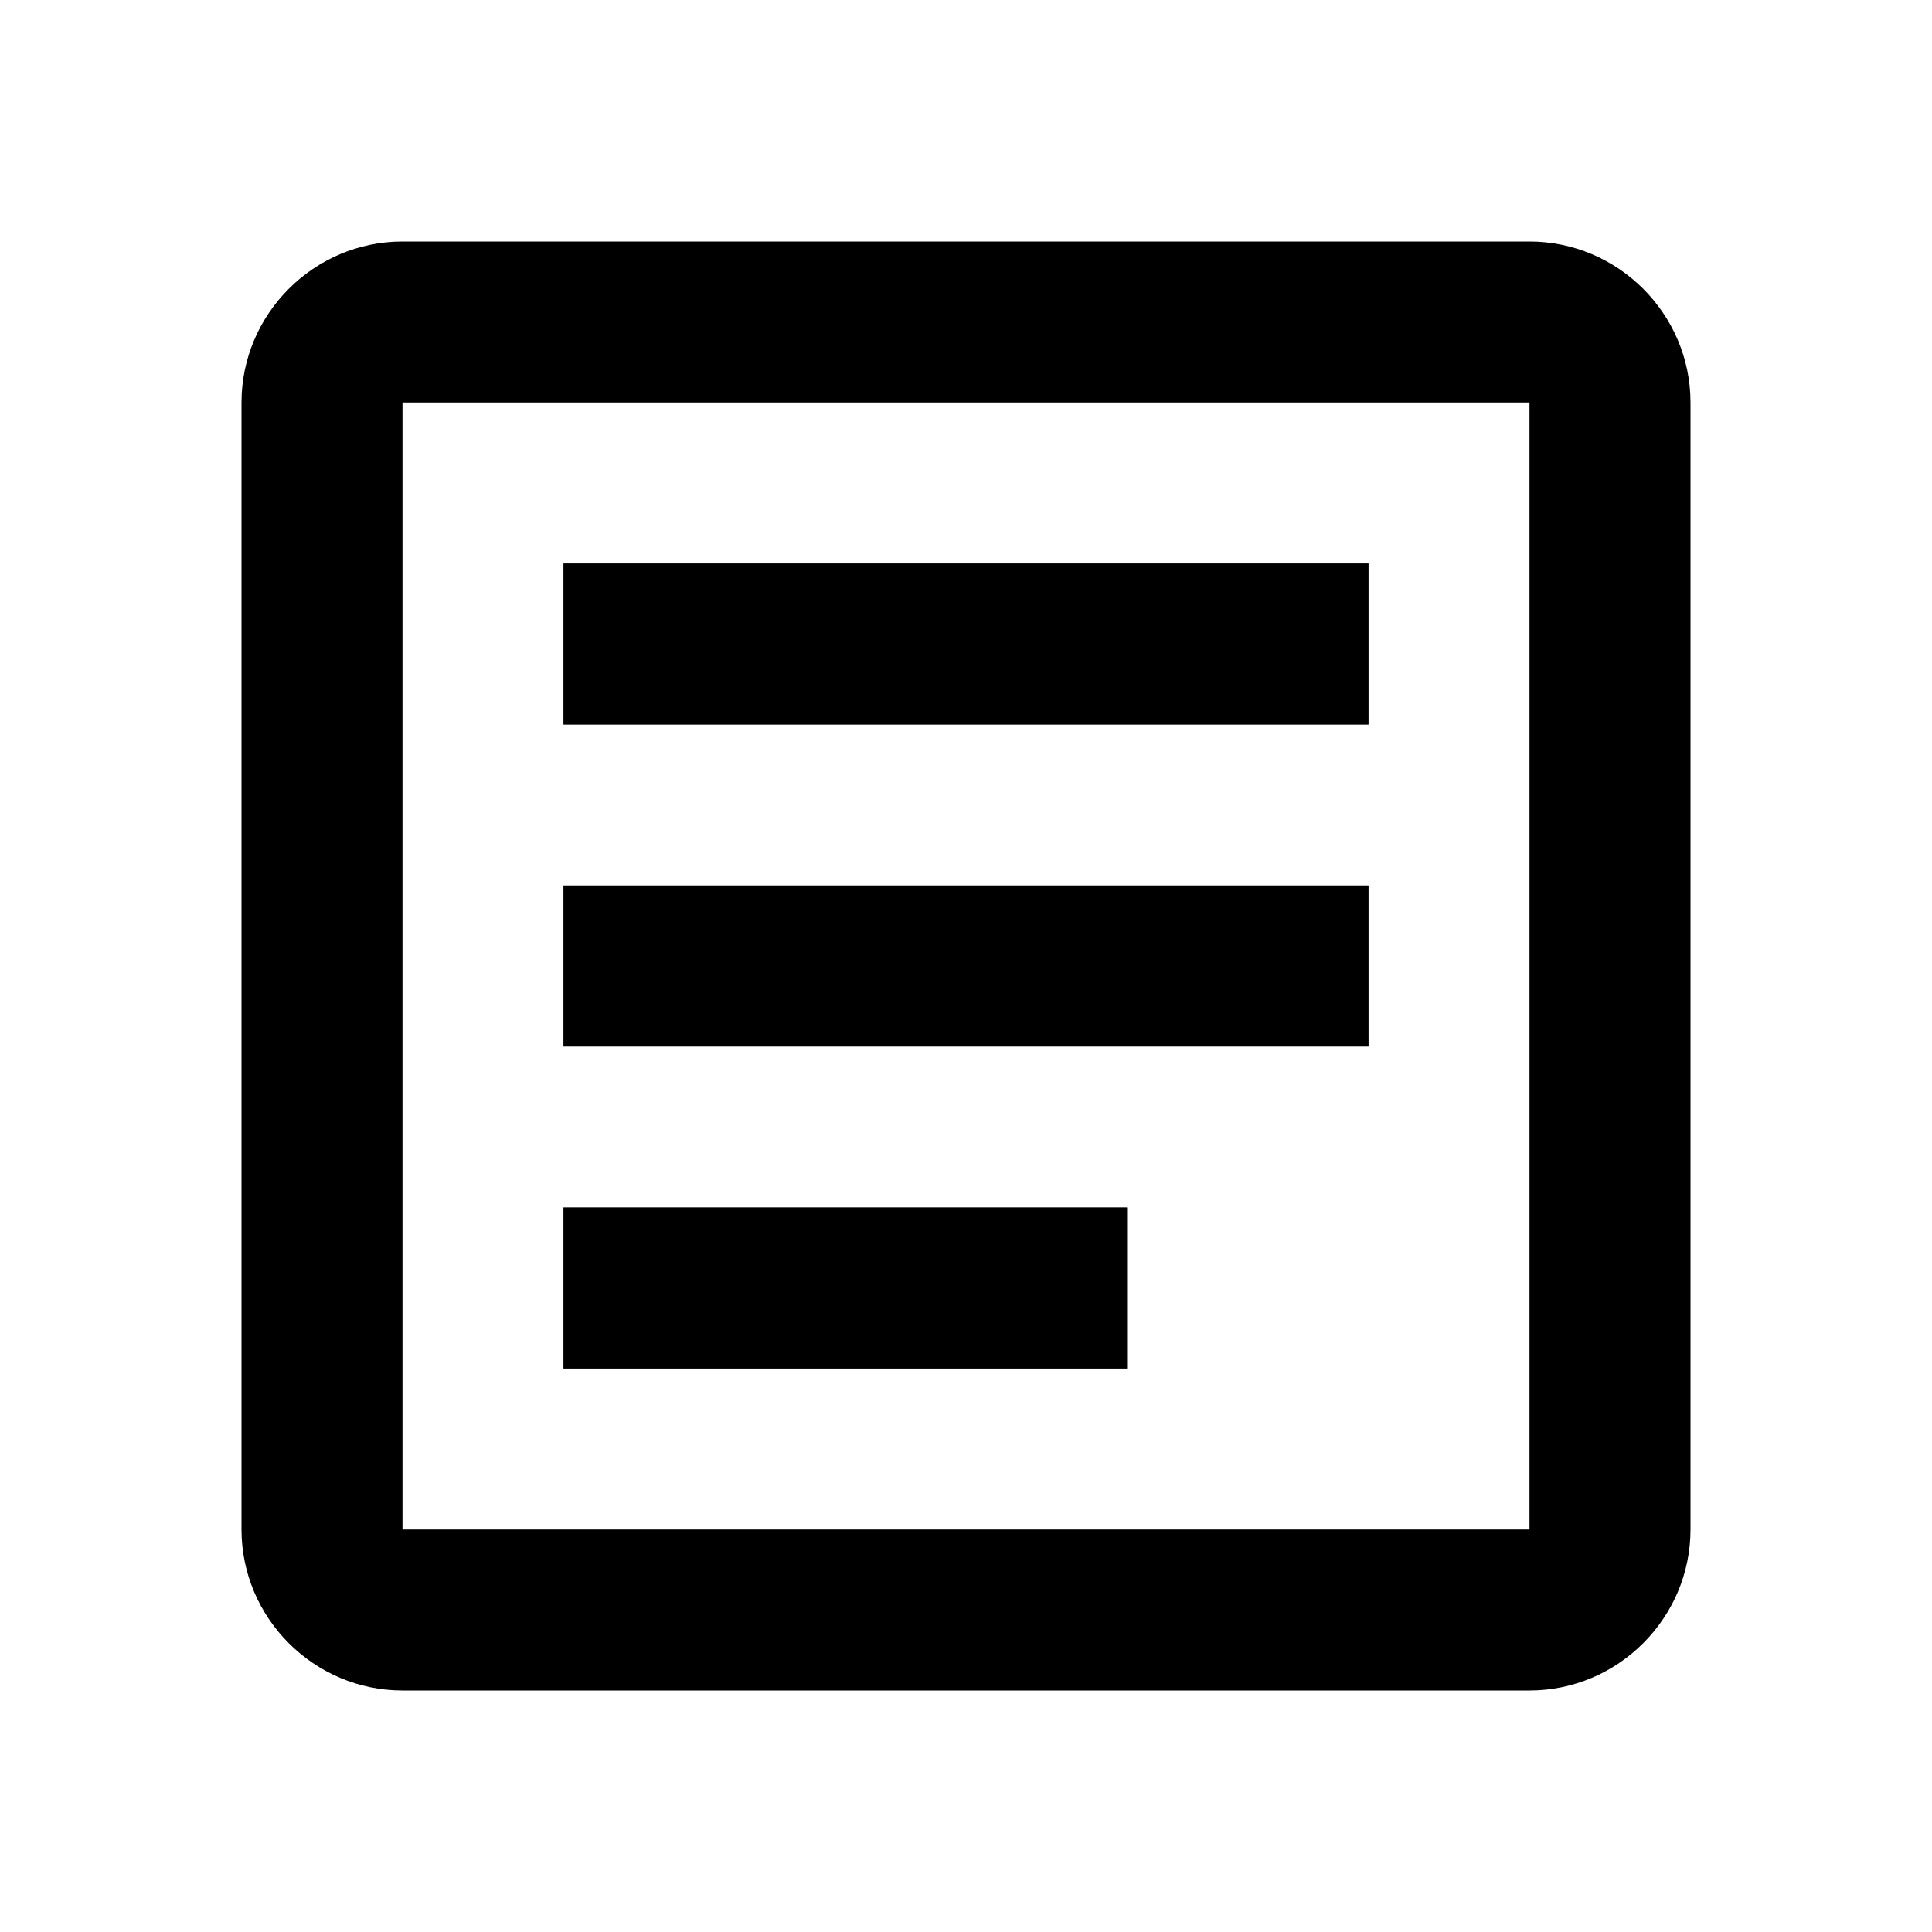
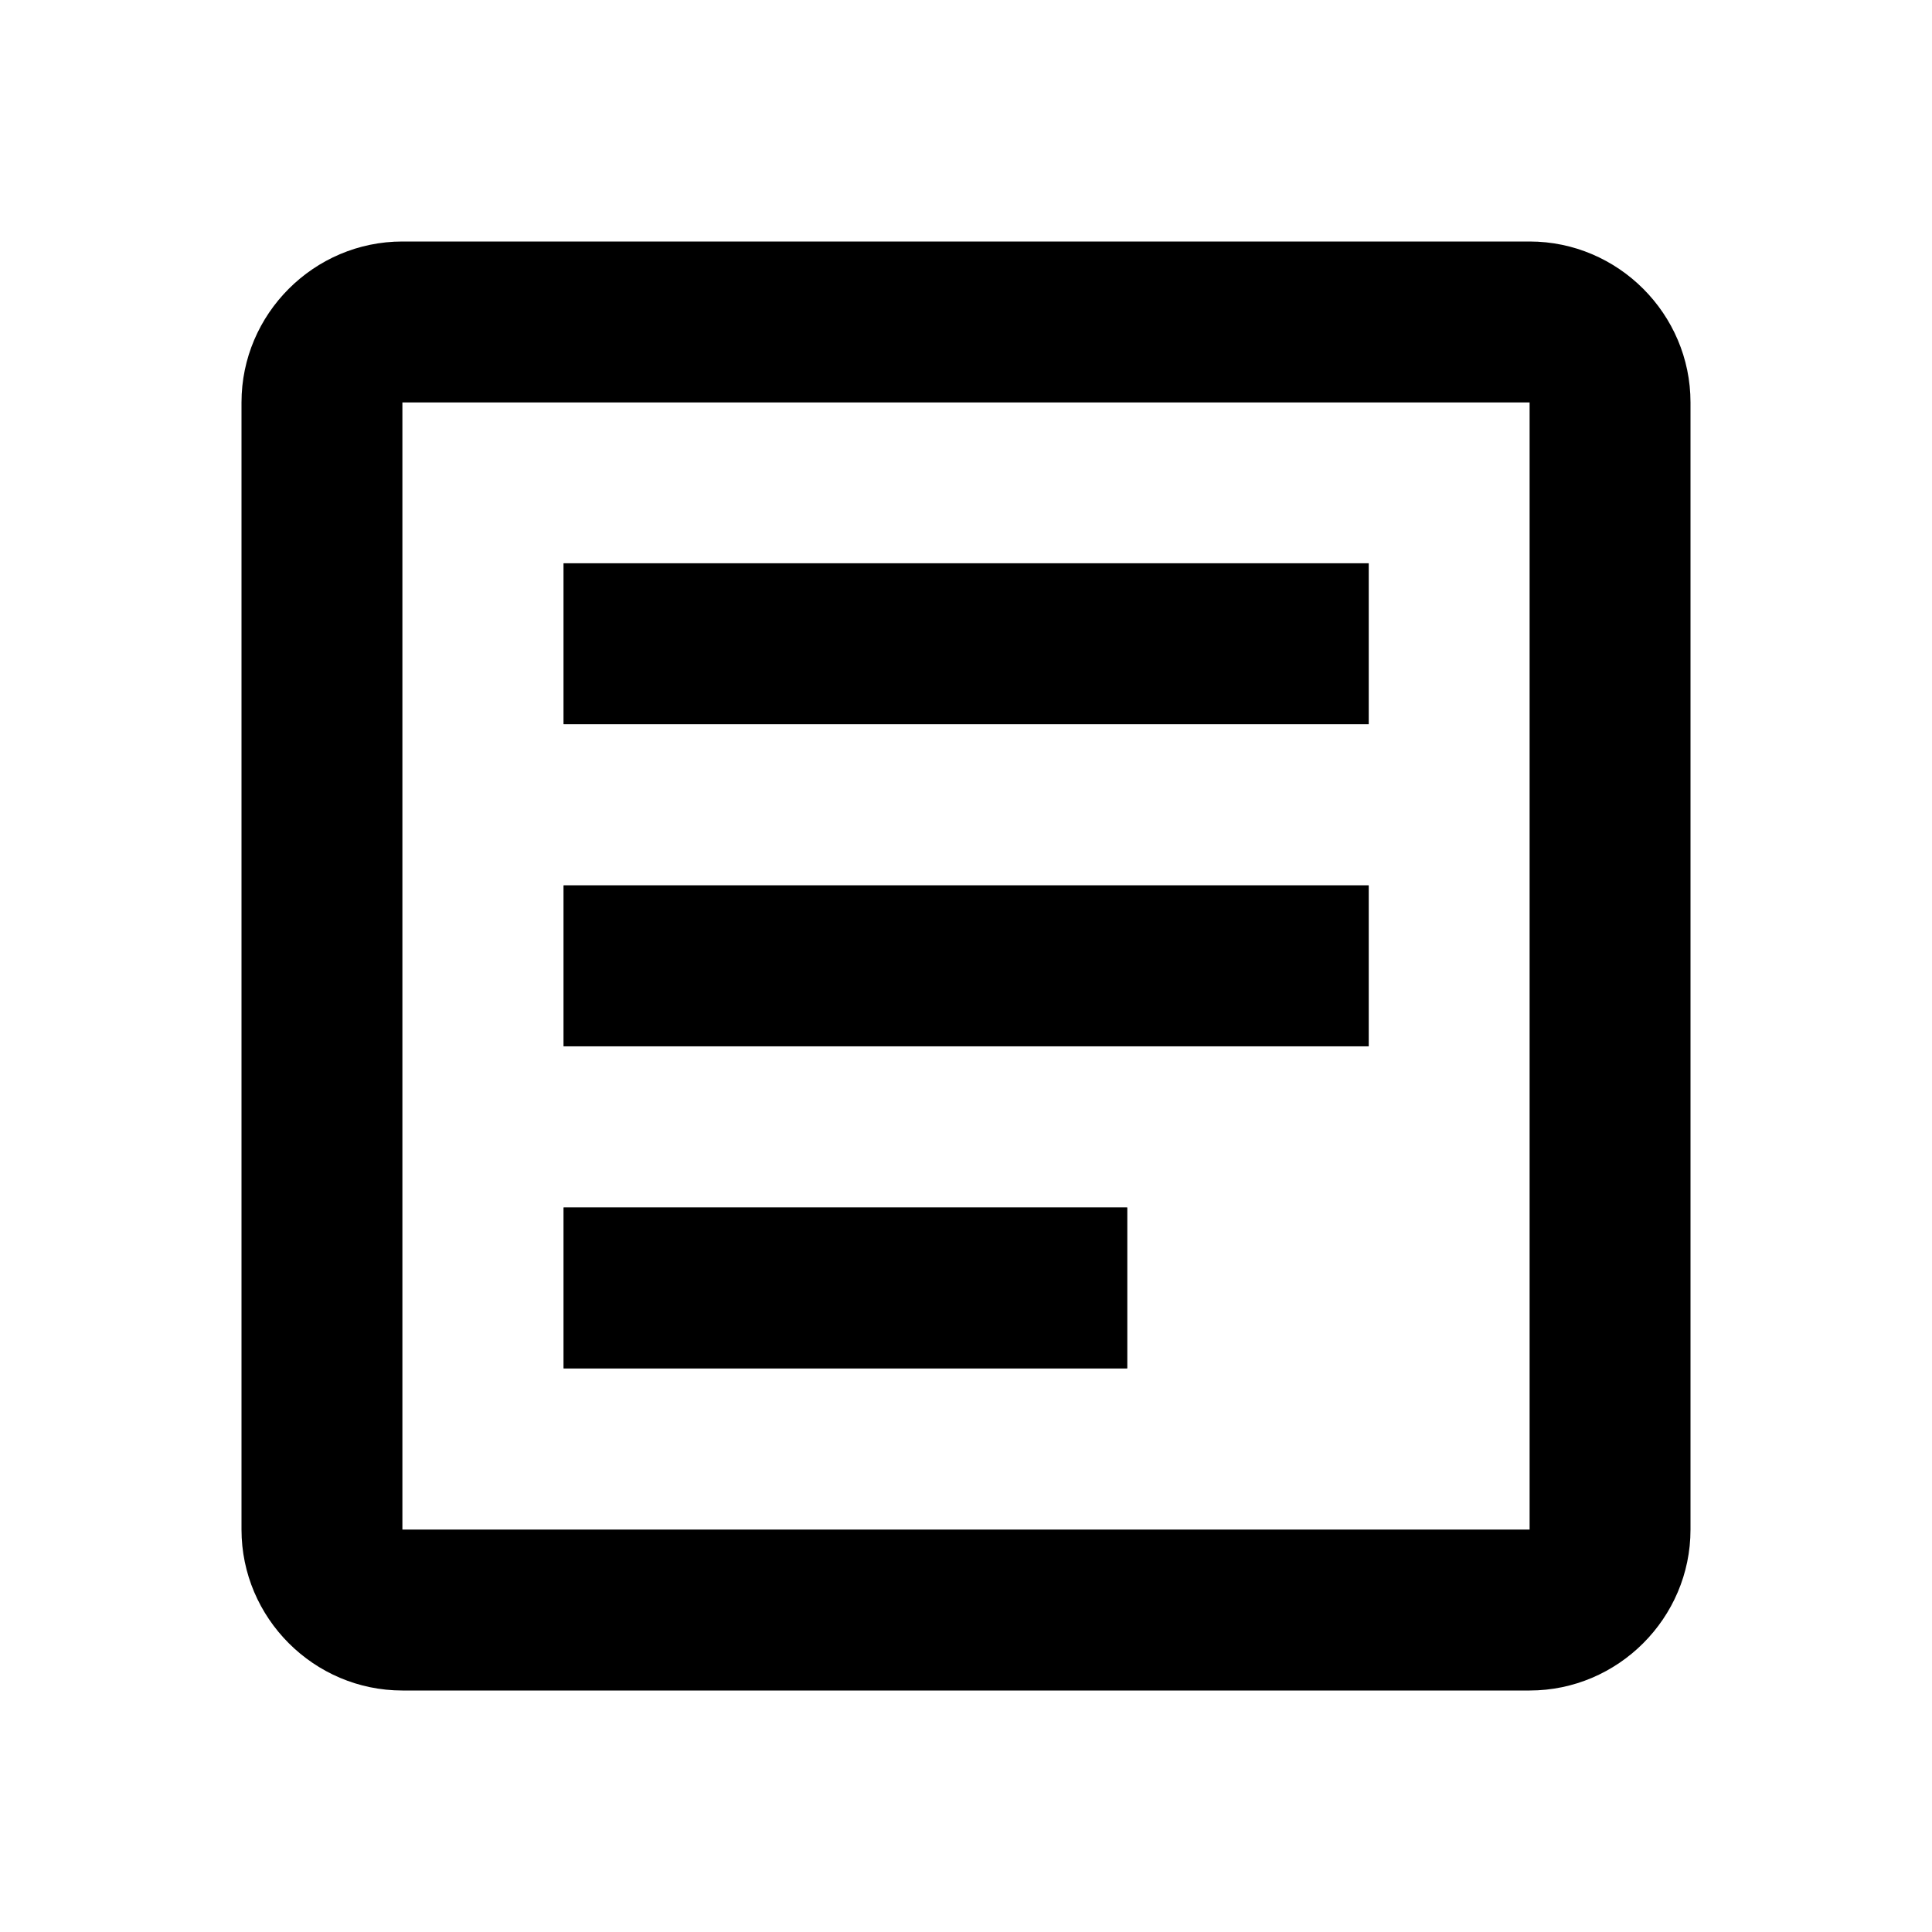
- <svg xmlns="http://www.w3.org/2000/svg" width="48" height="48" viewBox="0 0 48 48" fill="none">
-   <path d="M38 10v28H10V10h28m0-4H10c-2.2 0-4 1.8-4 4v28c0 2.2 1.8 4 4 4h28c2.2 0 4-1.8 4-4V10c0-2.2-1.8-4-4-4z" fill="currentColor" />
-   <path d="M28 34H14v-4h14v4zm6-8H14v-4h20v4zm0-8H14v-4h20v4z" fill="currentColor" />
-   <path d="M28 34H14v-4h14v4zm6-8H14v-4h20v4zm0-8H14v-4h20v4z" fill="currentColor" opacity="0.6" />
+ <svg xmlns="http://www.w3.org/2000/svg" width="64" height="64" viewBox="0 0 64 64" fill="none">
+   <path d="M50.67 13.33v37.34H13.33V13.33h37.34m0-5.33H13.33c-2.93 0-5.33 2.4-5.33 5.33v37.34c0 2.93 2.4 5.33 5.33 5.33h37.34c2.93 0 5.33-2.4 5.33-5.33V13.33c0-2.93-2.4-5.33-5.33-5.33z" fill="currentColor" />
+   <path d="M37.33 45.33H18.67v-5.33h18.67v5.33zm8-10.67H18.67v-5.33h26.67v5.33zm0-10.67H18.67v-5.33h26.67v5.33z" fill="currentColor" />
+   <path d="M37.33 45.33H18.67v-5.33h18.67v5.33zm8-10.67H18.67v-5.33h26.67v5.33zm0-10.67H18.67v-5.33h26.67v5.33z" fill="currentColor" opacity="0.6" />
</svg>
